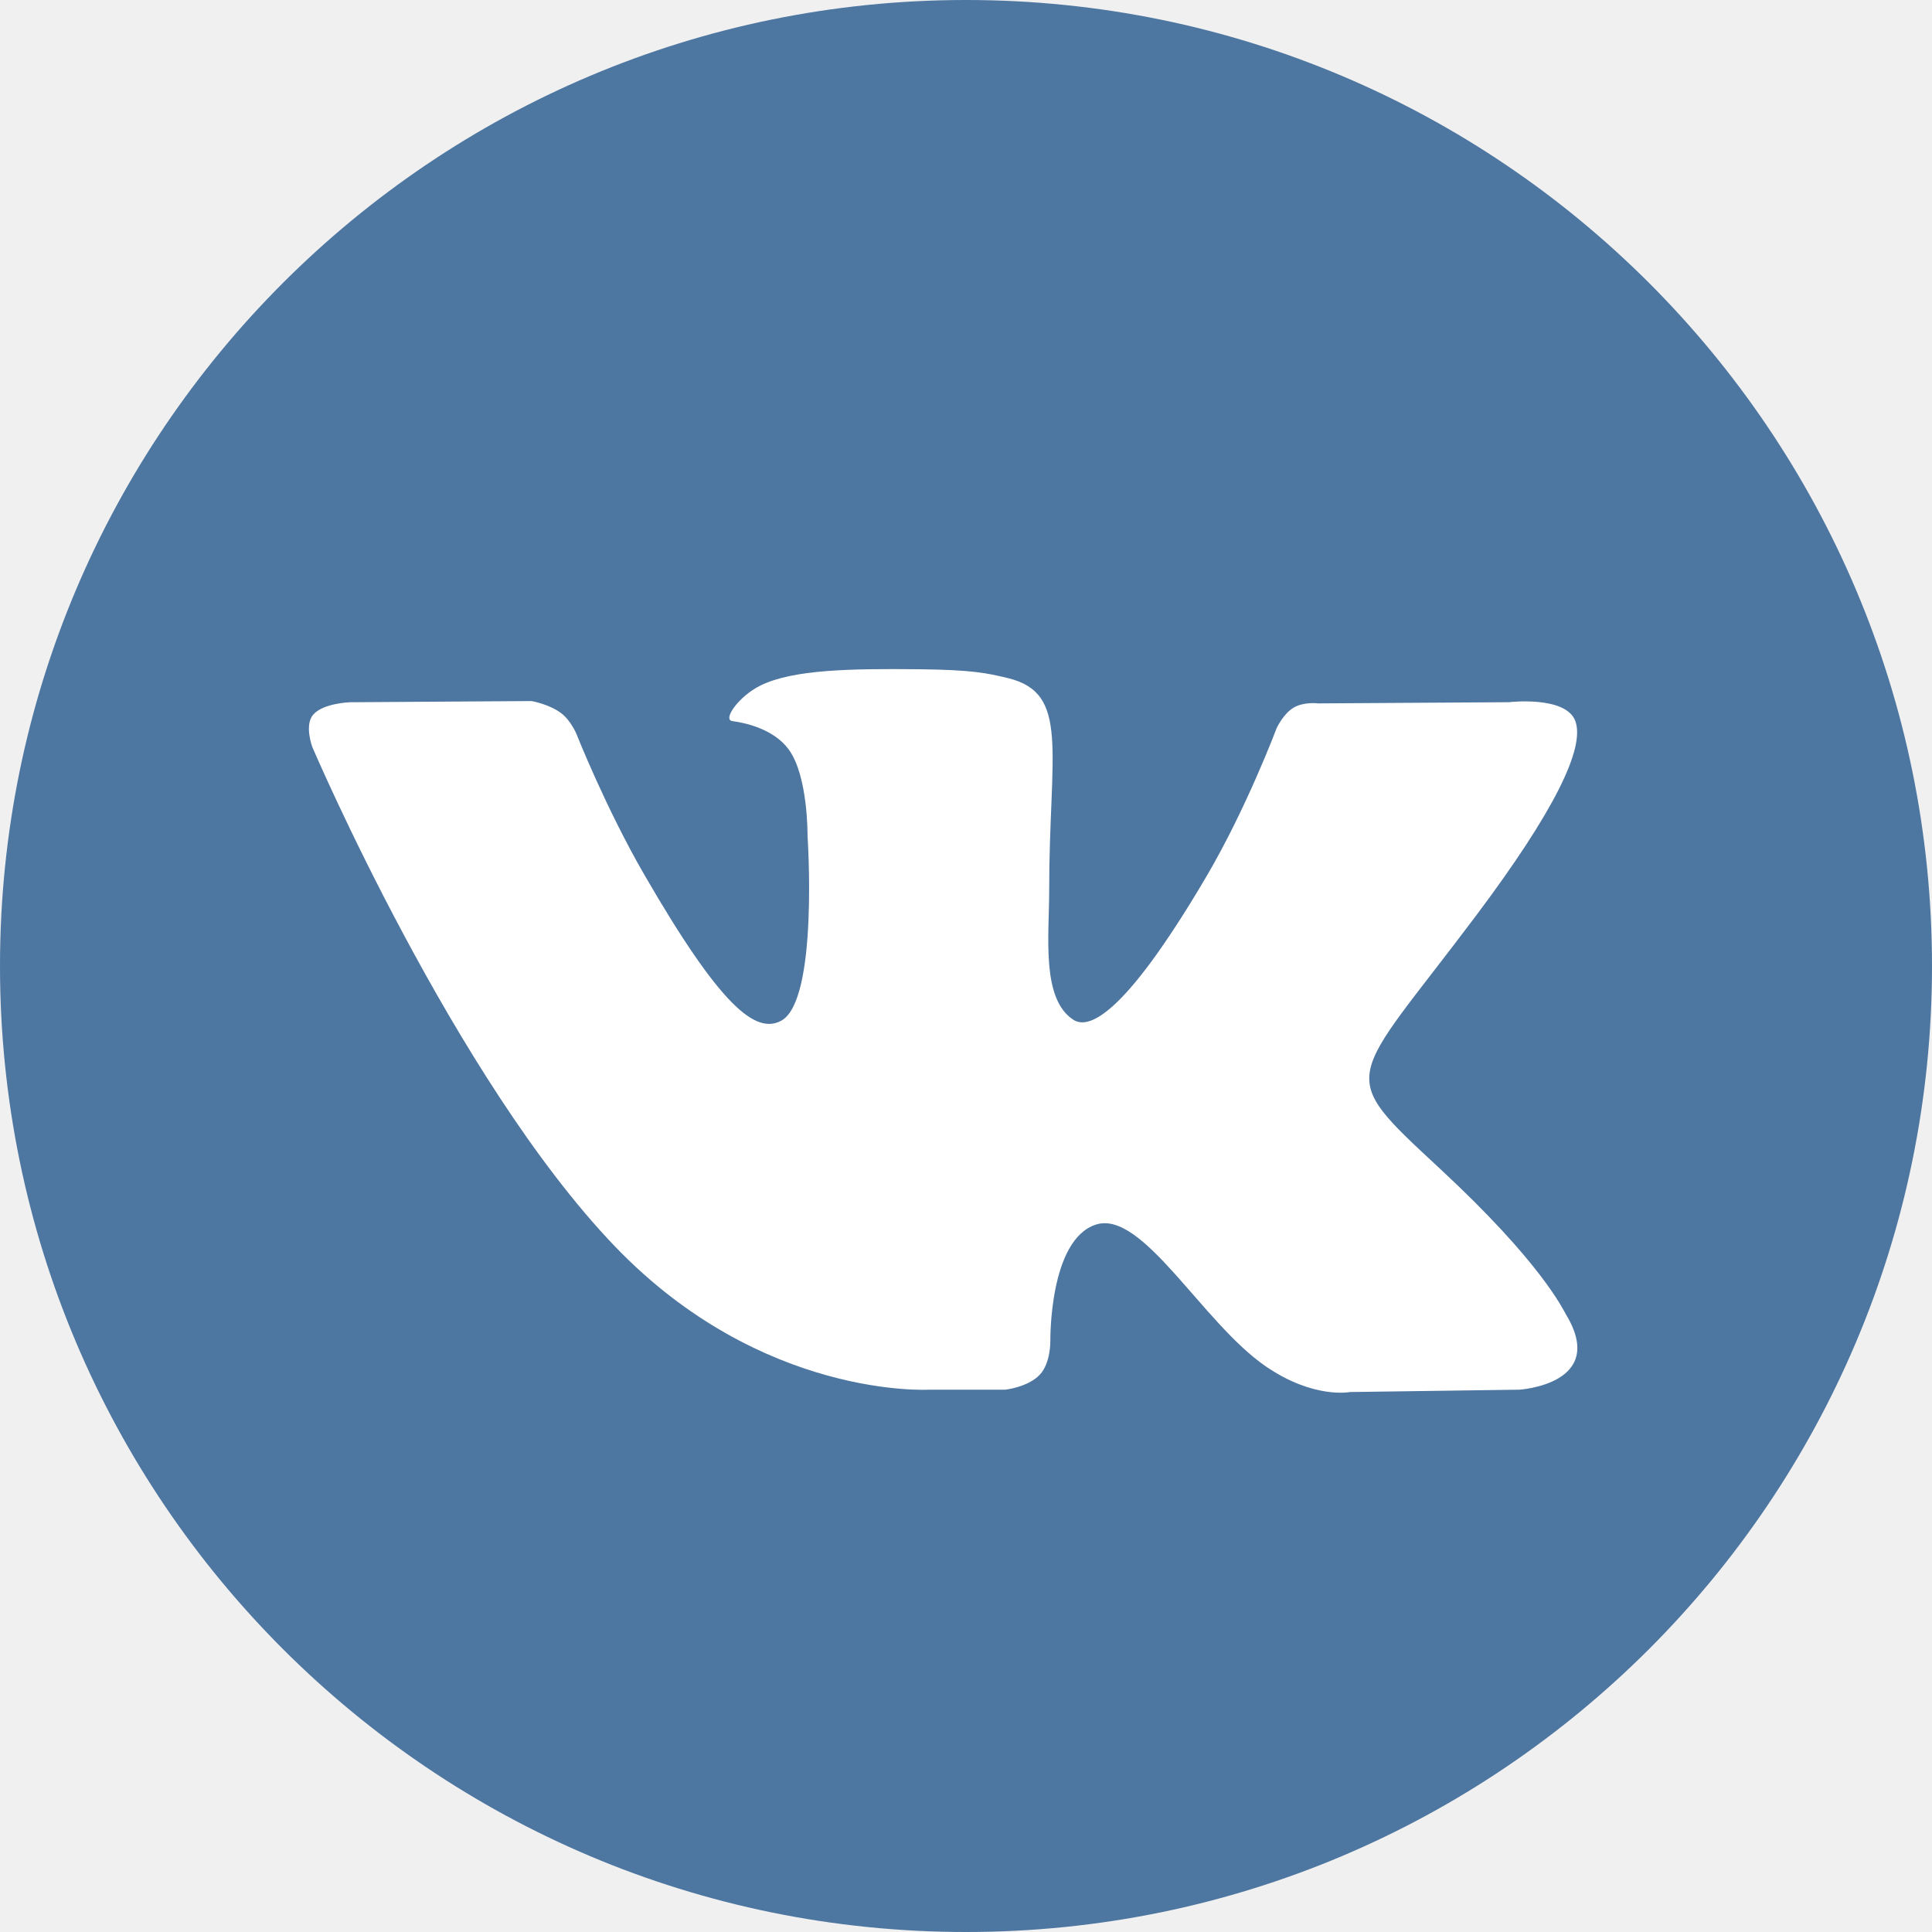
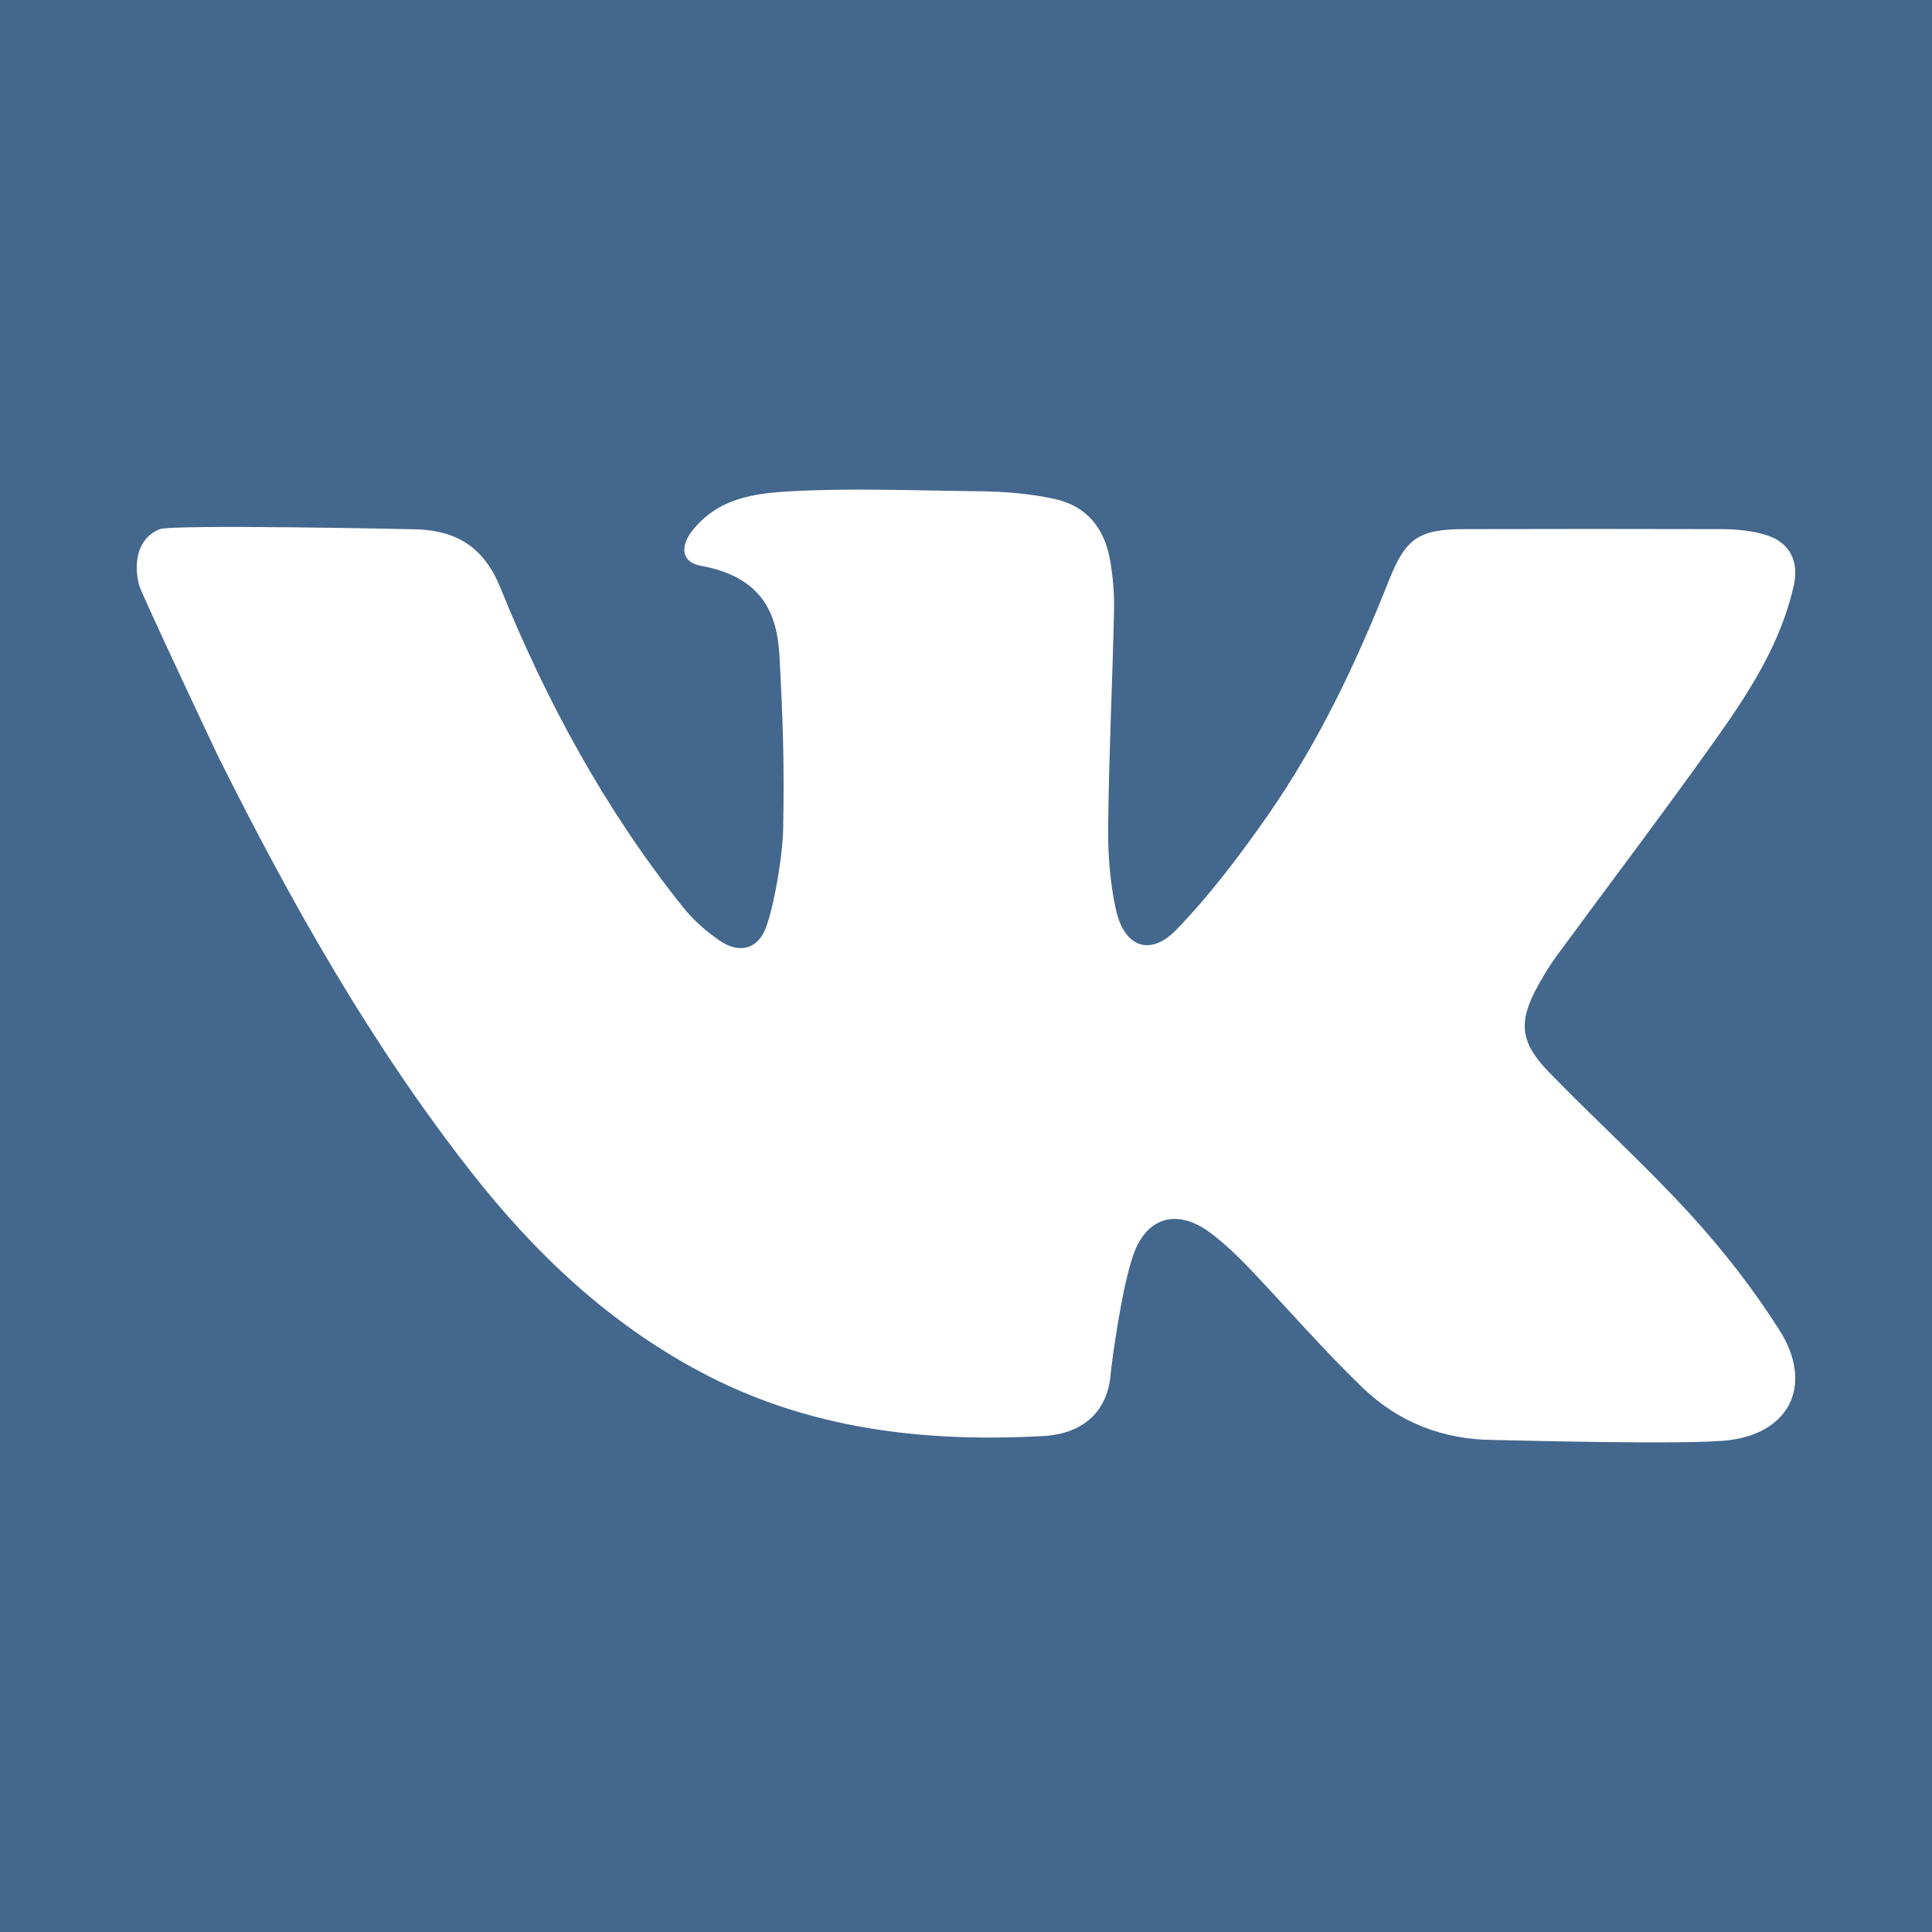
- <svg xmlns="http://www.w3.org/2000/svg" version="1.1" id="Capa_1" x="0px" y="0px" viewBox="0 0 112.196 112.196" style="enable-background:new 0 0 112.196 112.196;" xml:space="preserve">
+ <svg xmlns="http://www.w3.org/2000/svg" version="1.1" id="Capa_1" x="0px" y="0px" viewBox="0 0 455.731 455.731" style="enable-background:new 0 0 455.731 455.731;" xml:space="preserve">
  <g>
-     <g>
-       <circle id="XMLID_11_" style="fill:#4D76A1;" cx="56.098" cy="56.098" r="56.098" />
-     </g>
-     <path style="fill-rule:evenodd;clip-rule:evenodd;fill:#FFFFFF;" d="M53.979,80.702h4.403c0,0,1.33-0.146,2.009-0.878   c0.625-0.672,0.605-1.934,0.605-1.934s-0.086-5.908,2.656-6.778c2.703-0.857,6.174,5.71,9.853,8.235   c2.782,1.911,4.896,1.492,4.896,1.492l9.837-0.137c0,0,5.146-0.317,2.706-4.363c-0.2-0.331-1.421-2.993-7.314-8.463   c-6.168-5.725-5.342-4.799,2.088-14.702c4.525-6.031,6.334-9.713,5.769-11.29c-0.539-1.502-3.867-1.105-3.867-1.105l-11.076,0.069   c0,0-0.821-0.112-1.43,0.252c-0.595,0.357-0.978,1.189-0.978,1.189s-1.753,4.667-4.091,8.636c-4.932,8.375-6.904,8.817-7.71,8.297   c-1.875-1.212-1.407-4.869-1.407-7.467c0-8.116,1.231-11.5-2.397-12.376c-1.204-0.291-2.09-0.483-5.169-0.514   c-3.952-0.041-7.297,0.012-9.191,0.94c-1.26,0.617-2.232,1.992-1.64,2.071c0.732,0.098,2.39,0.447,3.269,1.644   c1.135,1.544,1.095,5.012,1.095,5.012s0.652,9.554-1.523,10.741c-1.493,0.814-3.541-0.848-7.938-8.446   c-2.253-3.892-3.954-8.194-3.954-8.194s-0.328-0.804-0.913-1.234c-0.71-0.521-1.702-0.687-1.702-0.687l-10.525,0.069   c0,0-1.58,0.044-2.16,0.731c-0.516,0.611-0.041,1.875-0.041,1.875s8.24,19.278,17.57,28.993   C44.264,81.287,53.979,80.702,53.979,80.702L53.979,80.702z" />
+     <rect x="0" y="0" style="fill:#44678D;" width="455.731" height="455.731" />
+     <path style="fill:#FFFFFF;" d="M118.06,138.69c10.922,26.972,24.764,52.402,42.995,75.231c2.418,3.038,5.466,5.739,8.677,7.938   c4.69,3.221,9.115,2.089,11.022-3.276c2.017-5.63,3.868-17.04,3.978-22.952c0.301-15.448-0.045-25.572-0.875-41.001   c-0.538-9.882-4.051-18.559-18.587-21.178c-4.489-0.812-4.906-4.507-2.022-8.193c6.004-7.674,14.368-8.897,23.438-9.381   c14.7-0.794,29.454-0.146,44.172,0c5.995,0.055,12.026,0.538,17.93,1.825c7.701,1.679,11.825,7.081,13.094,14.599   c0.657,3.878,0.995,7.865,0.903,11.789c-0.383,16.862-1.195,33.715-1.387,50.568c-0.082,6.615,0.401,13.395,1.816,19.837   c1.98,8.978,8.093,11.232,14.344,4.745c7.938-8.239,14.937-17.51,21.506-26.926c11.935-17.127,20.849-35.923,28.523-55.303   c3.969-10,7.008-12.172,17.765-12.199c20.22-0.046,40.44-0.064,60.66,0c3.586,0.018,7.336,0.356,10.721,1.433   c5.493,1.752,7.674,6.232,6.387,11.917c-3.002,13.322-10.201,24.645-17.911,35.531c-12.373,17.464-25.339,34.509-38.003,51.772   c-1.615,2.199-3.038,4.544-4.362,6.925c-4.736,8.559-4.407,13.358,2.5,20.484c10.995,11.342,22.766,21.953,33.414,33.605   c7.738,8.477,14.9,17.674,21.032,27.355c7.756,12.245,2.965,23.778-11.524,25.831c-9.115,1.287-53.641,0.01-55.942,0   c-11.971-0.054-22.464-4.206-30.914-12.336c-9.398-9.051-17.939-18.979-26.963-28.423c-2.719-2.847-5.621-5.575-8.75-7.957   c-7.382-5.63-14.627-4.38-18.076,4.289c-2.947,7.446-5.493,26.999-5.612,28.669c-0.62,8.732-6.177,14.298-15.959,14.836   c-28.24,1.533-55.605-1.615-81.098-15.274c-21.607-11.57-38.861-27.93-53.807-47.009c-23.742-30.304-42.495-63.615-59.616-97.904   c-0.875-1.753-18.216-38.653-18.682-40.396c-1.549-5.836-0.104-11.411,4.827-13.33c3.074-1.196,60.248-0.004,61.199,0.047   C107.996,125.372,114.217,129.221,118.06,138.69z" />
  </g>
  <g>
</g>
  <g>
</g>
  <g>
</g>
  <g>
</g>
  <g>
</g>
  <g>
</g>
  <g>
</g>
  <g>
</g>
  <g>
</g>
  <g>
</g>
  <g>
</g>
  <g>
</g>
  <g>
</g>
  <g>
</g>
  <g>
</g>
</svg>
